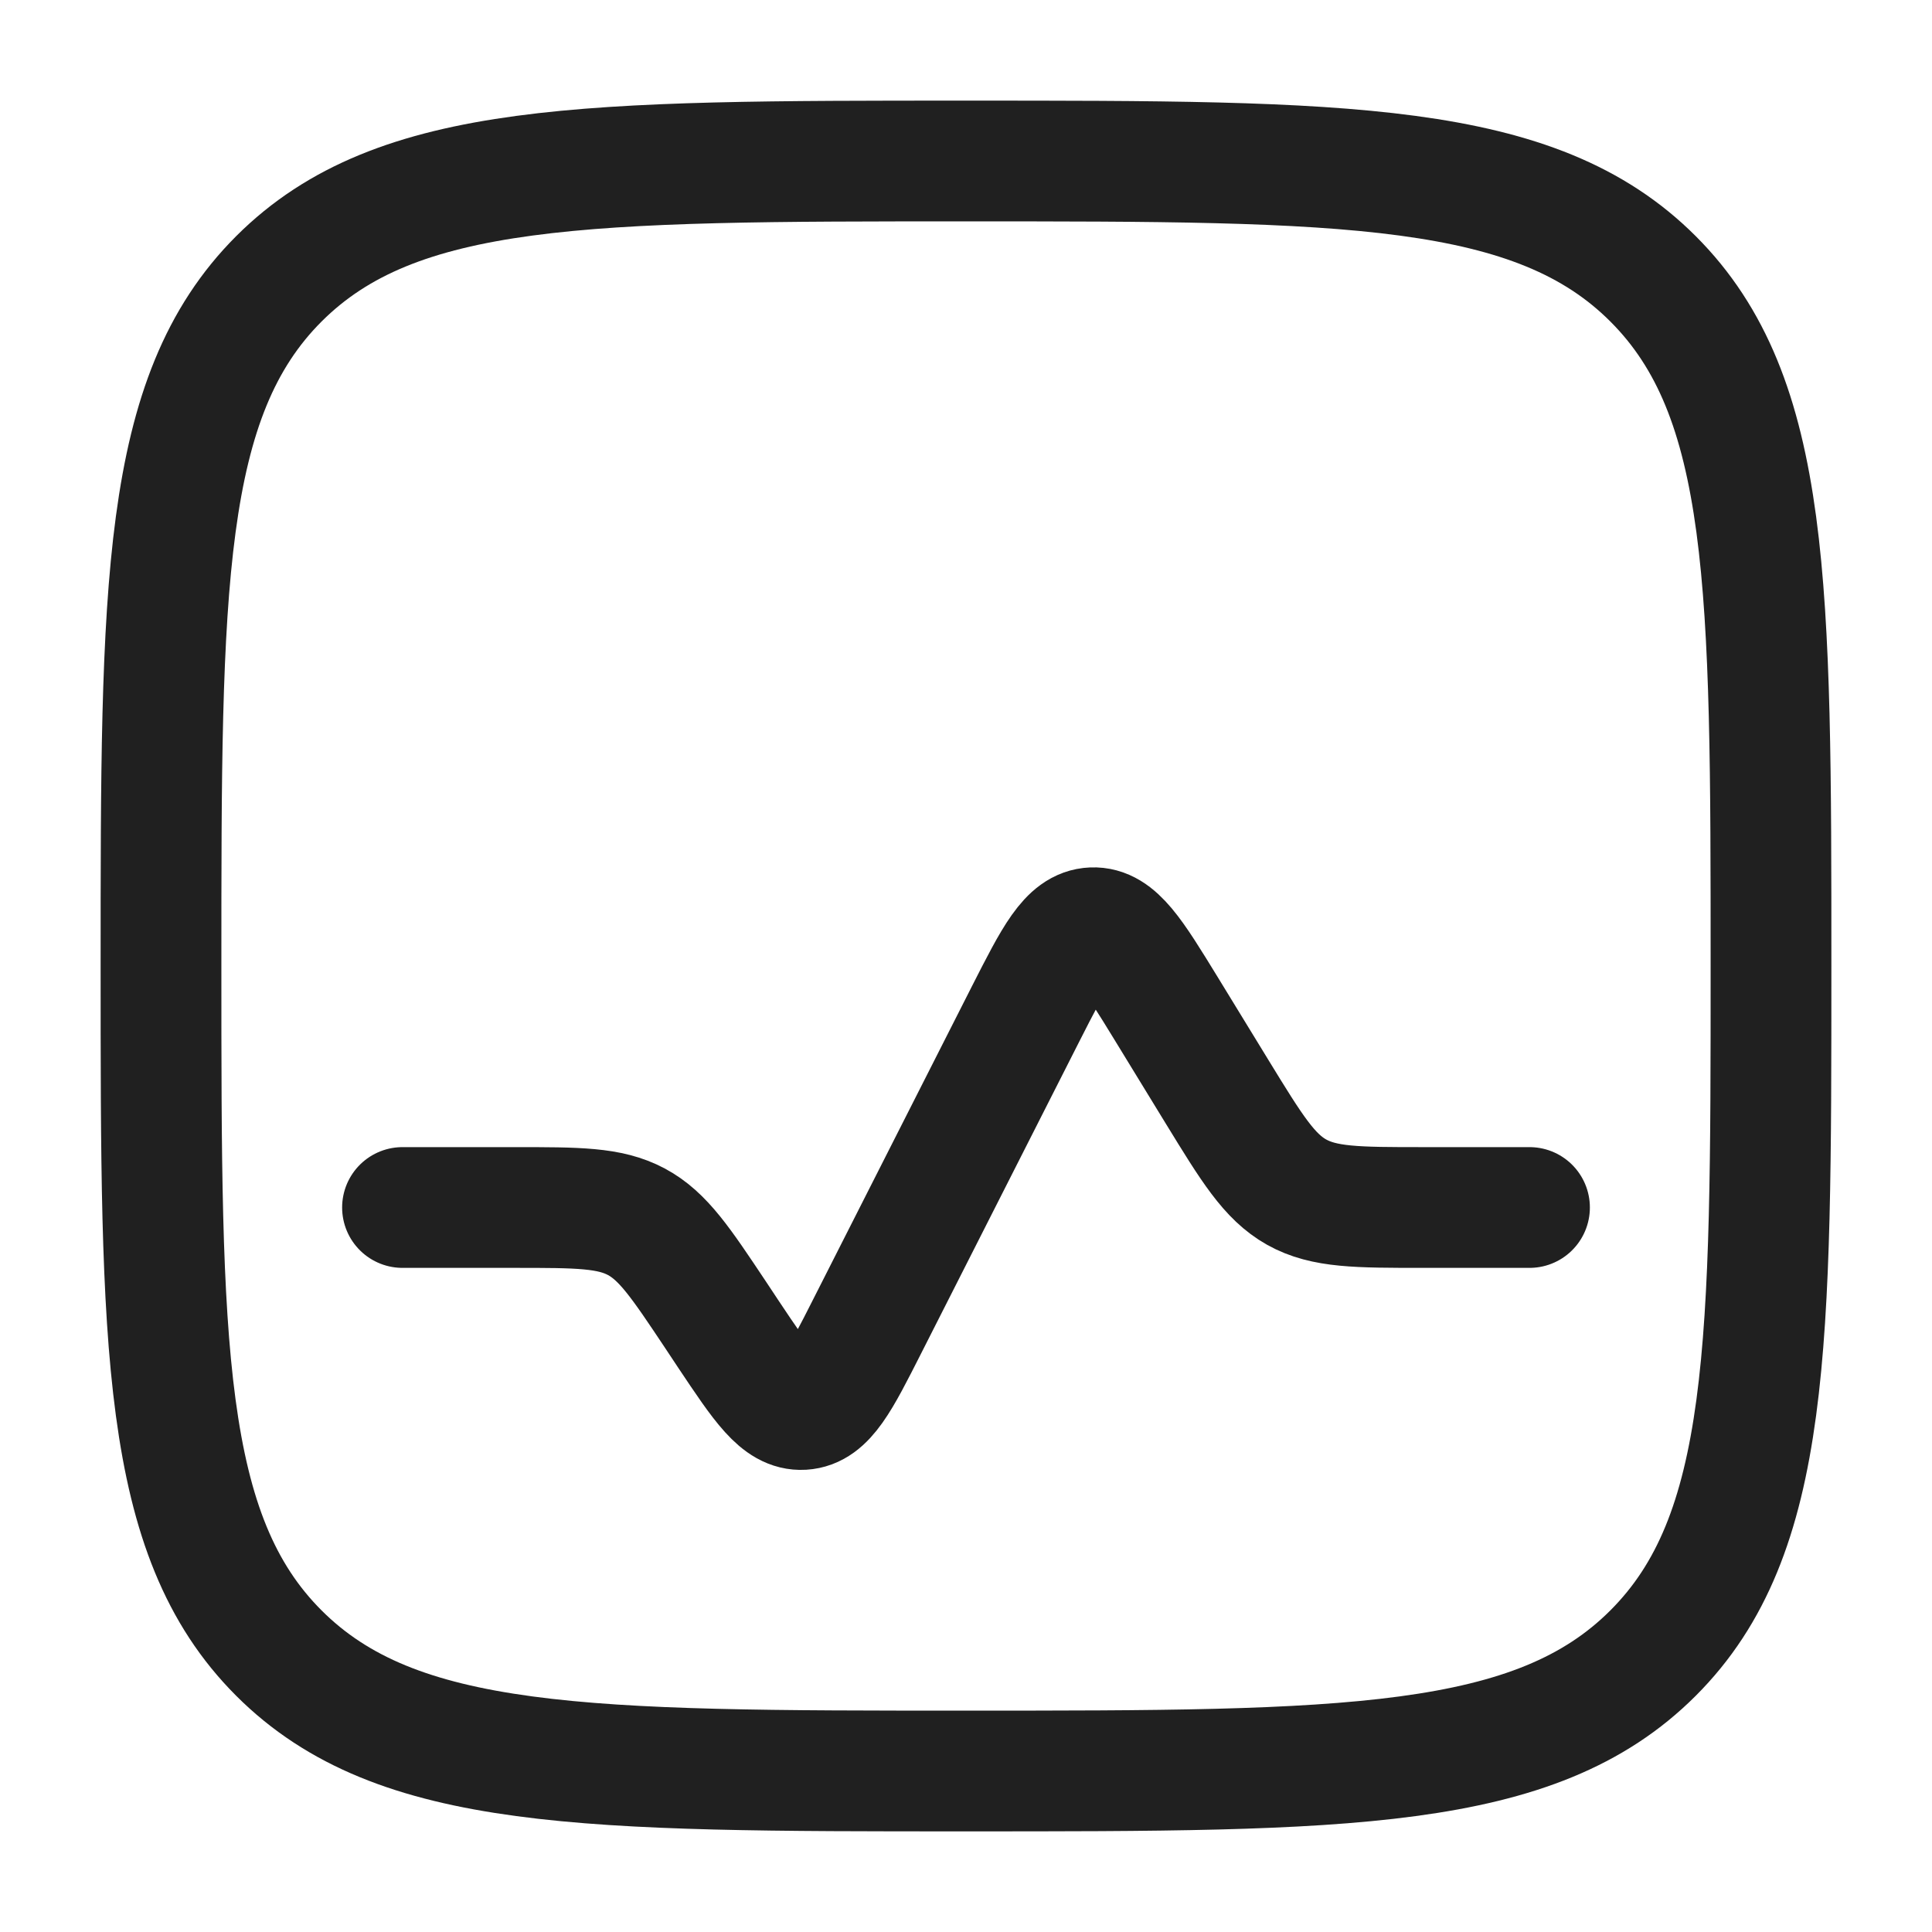
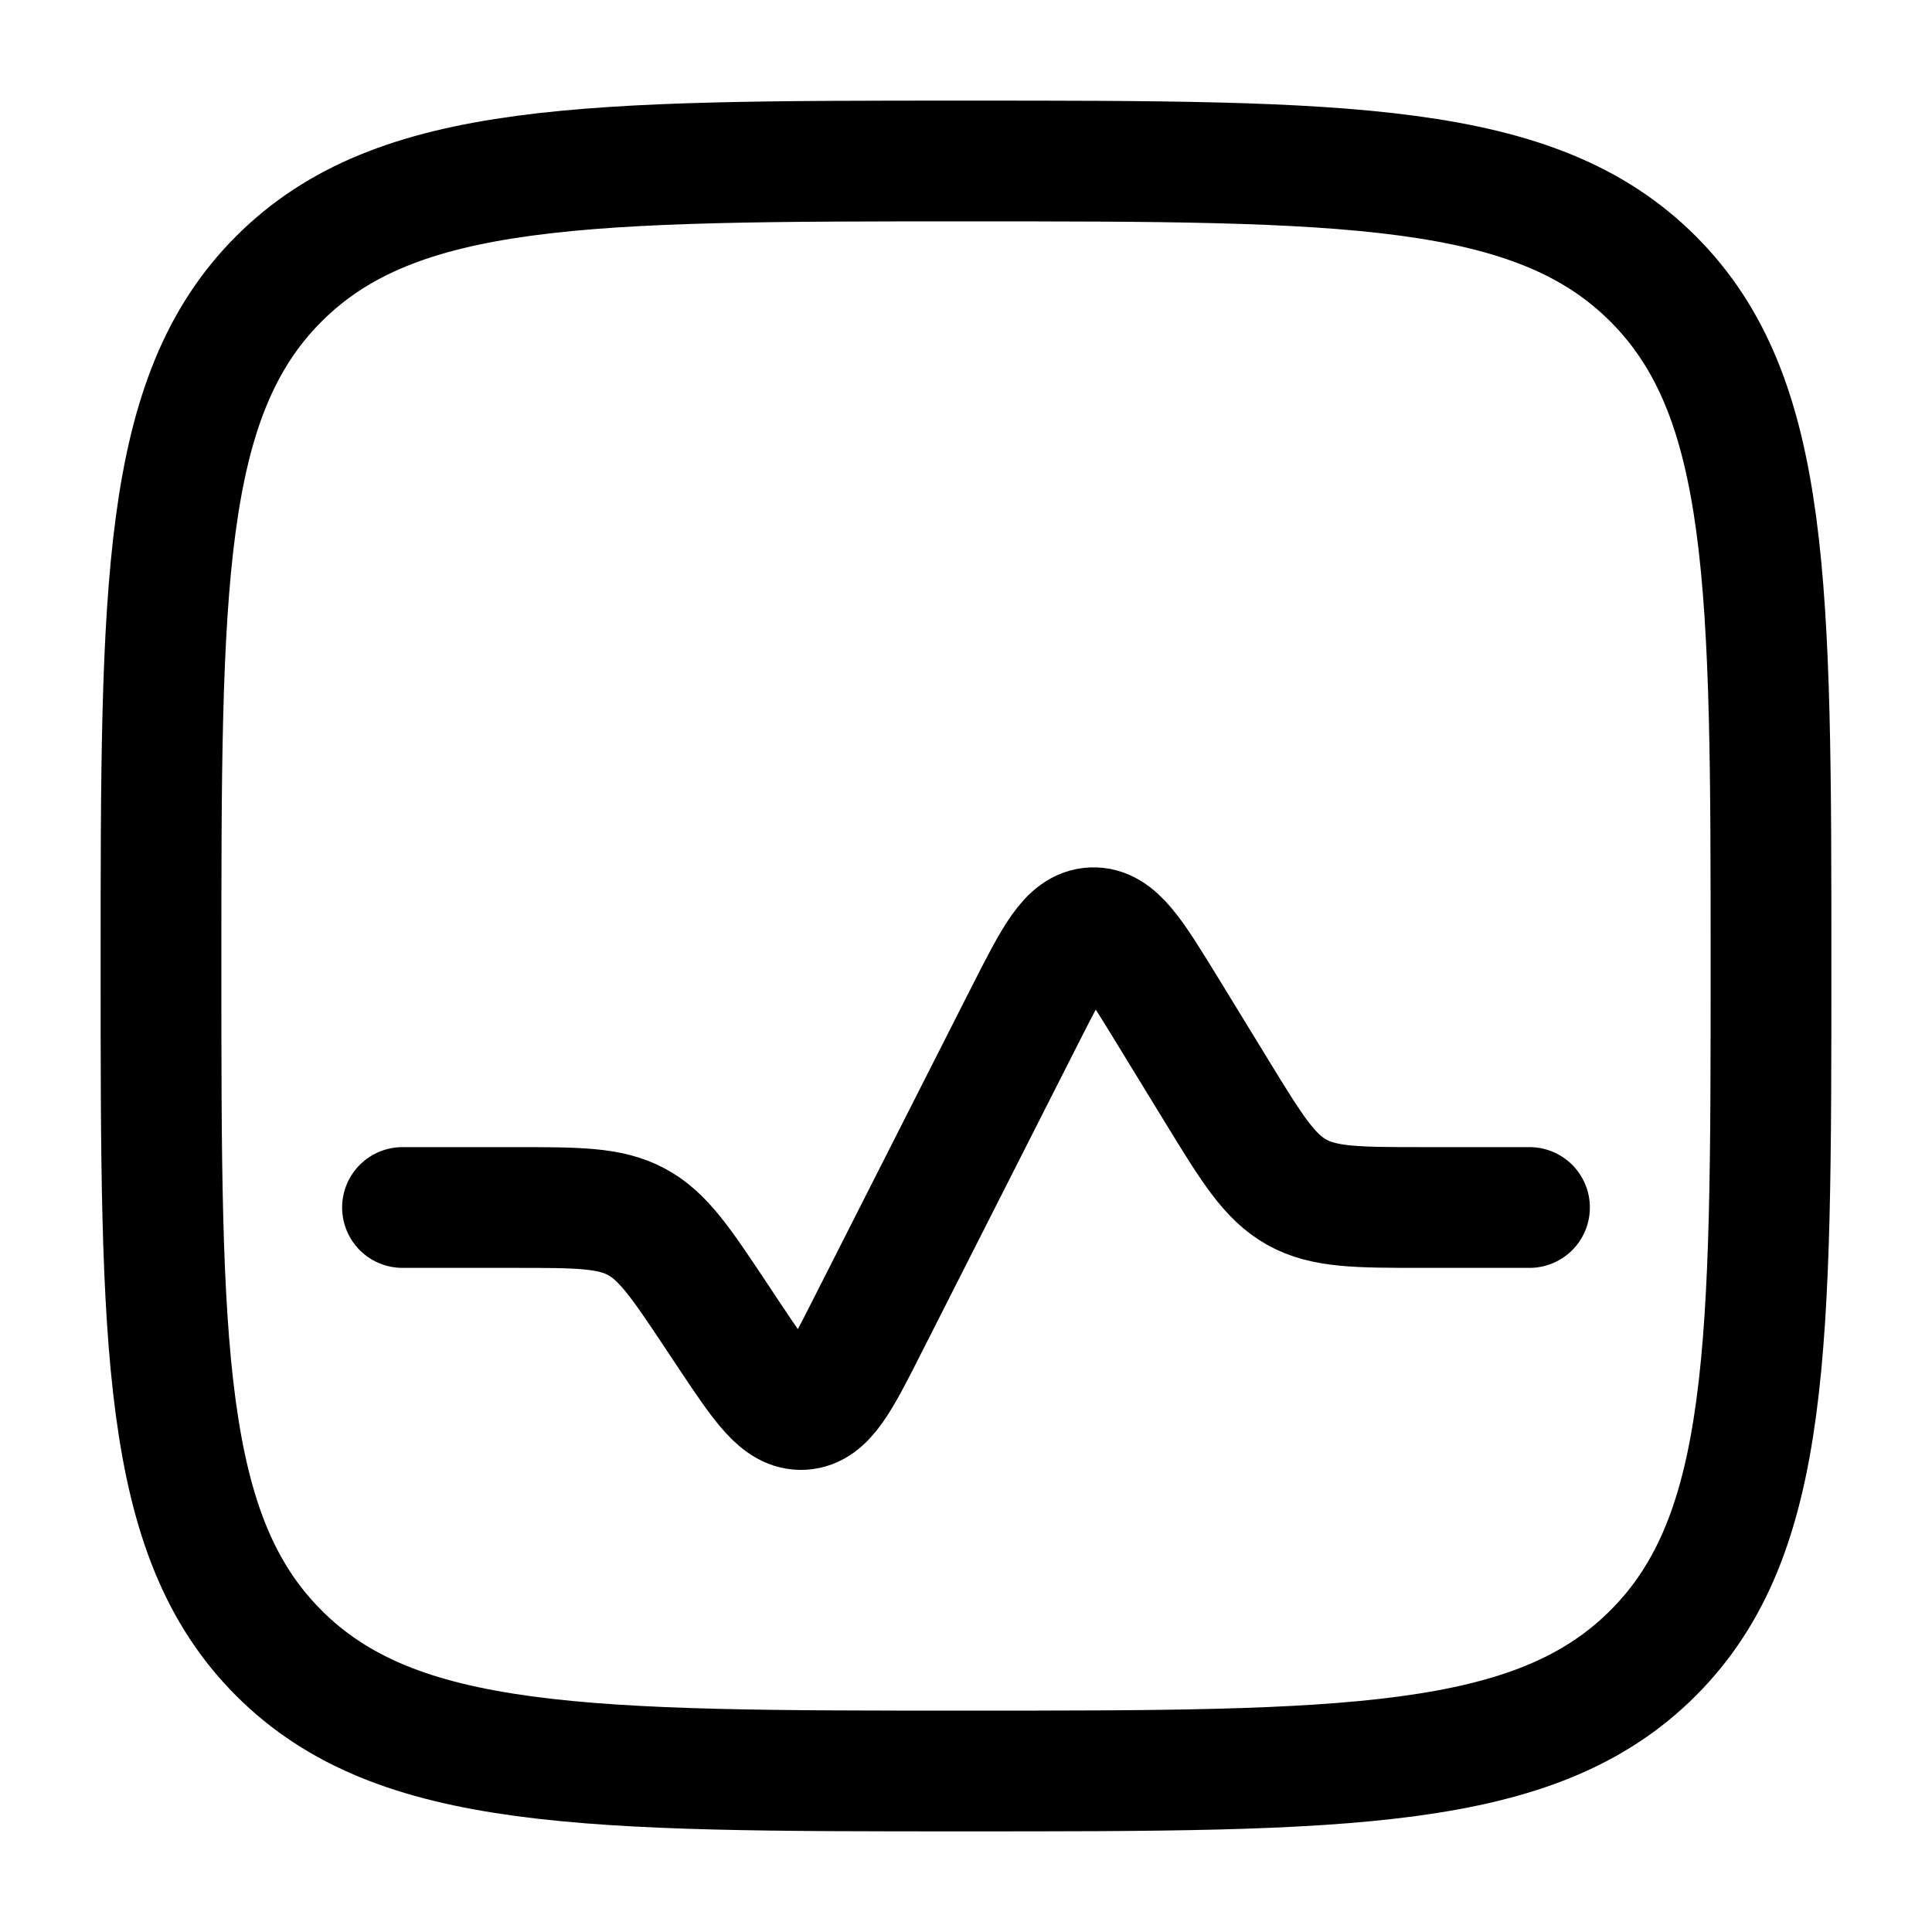
<svg xmlns="http://www.w3.org/2000/svg" width="24" height="24" viewBox="0 0 24 24" fill="none">
-   <path d="M5 15H6.394C7.18 15 7.573 15 7.905 15.177C8.237 15.355 8.455 15.682 8.891 16.336L9.05 16.576C9.473 17.209 9.684 17.526 9.971 17.509C10.257 17.492 10.43 17.153 10.774 16.473L12.74 12.596C13.099 11.89 13.278 11.537 13.571 11.525C13.864 11.513 14.071 11.851 14.485 12.526L15.122 13.567C15.551 14.267 15.766 14.617 16.107 14.809C16.449 15 16.859 15 17.68 15H19" stroke="#202020" stroke-width="1.5" stroke-linecap="round" />
-   <path d="M2 12C2 7.286 2 4.929 3.464 3.464C4.929 2 7.286 2 12 2C16.714 2 19.071 2 20.535 3.464C22 4.929 22 7.286 22 12C22 16.714 22 19.071 20.535 20.535C19.071 22 16.714 22 12 22C7.286 22 4.929 22 3.464 20.535C2 19.071 2 16.714 2 12Z" stroke="#202020" stroke-width="1.5" />
+   <path d="M5 15H6.394C7.18 15 7.573 15 7.905 15.177C8.237 15.355 8.455 15.682 8.891 16.336L9.05 16.576C9.473 17.209 9.684 17.526 9.971 17.509C10.257 17.492 10.43 17.153 10.774 16.473L12.74 12.596C13.099 11.89 13.278 11.537 13.571 11.525C13.864 11.513 14.071 11.851 14.485 12.526L15.122 13.567C15.551 14.267 15.766 14.617 16.107 14.809C16.449 15 16.859 15 17.68 15H19" stroke="currentColor" stroke-width="1.5" stroke-linecap="round" />
+   <path d="M2 12C2 7.286 2 4.929 3.464 3.464C4.929 2 7.286 2 12 2C16.714 2 19.071 2 20.535 3.464C22 4.929 22 7.286 22 12C22 16.714 22 19.071 20.535 20.535C19.071 22 16.714 22 12 22C7.286 22 4.929 22 3.464 20.535C2 19.071 2 16.714 2 12Z" stroke="currentColor" stroke-width="1.5" />
</svg>
